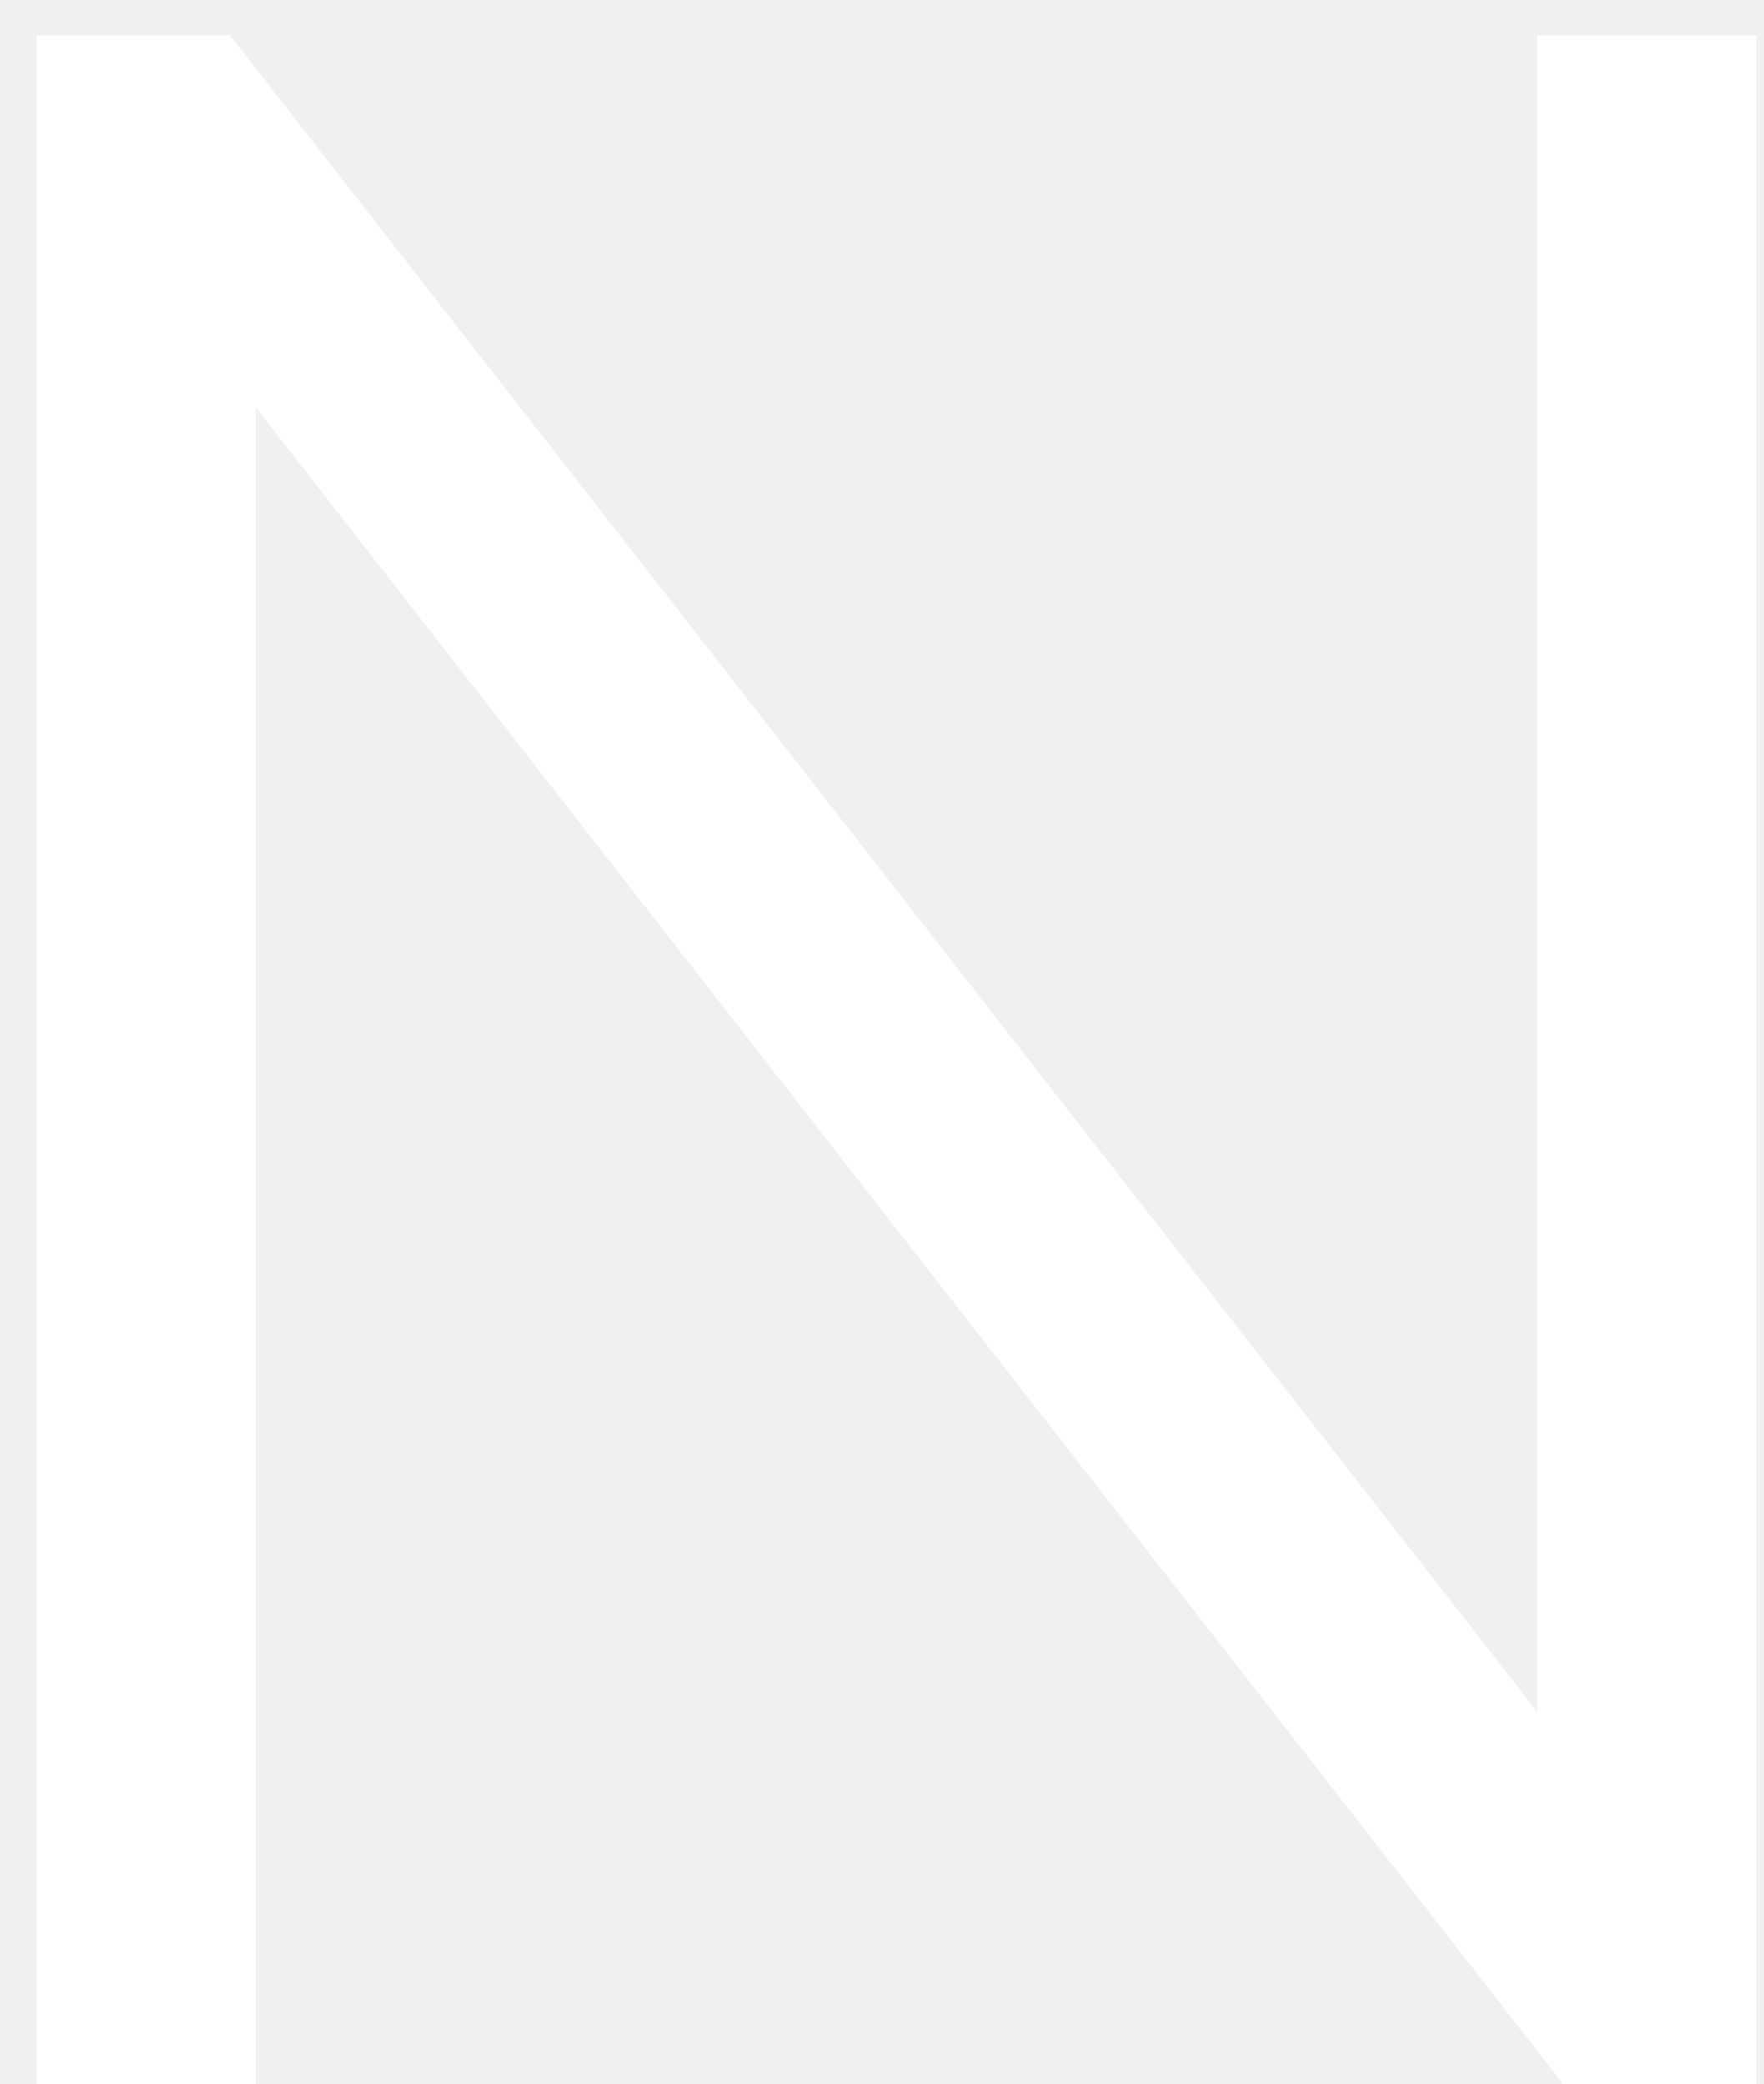
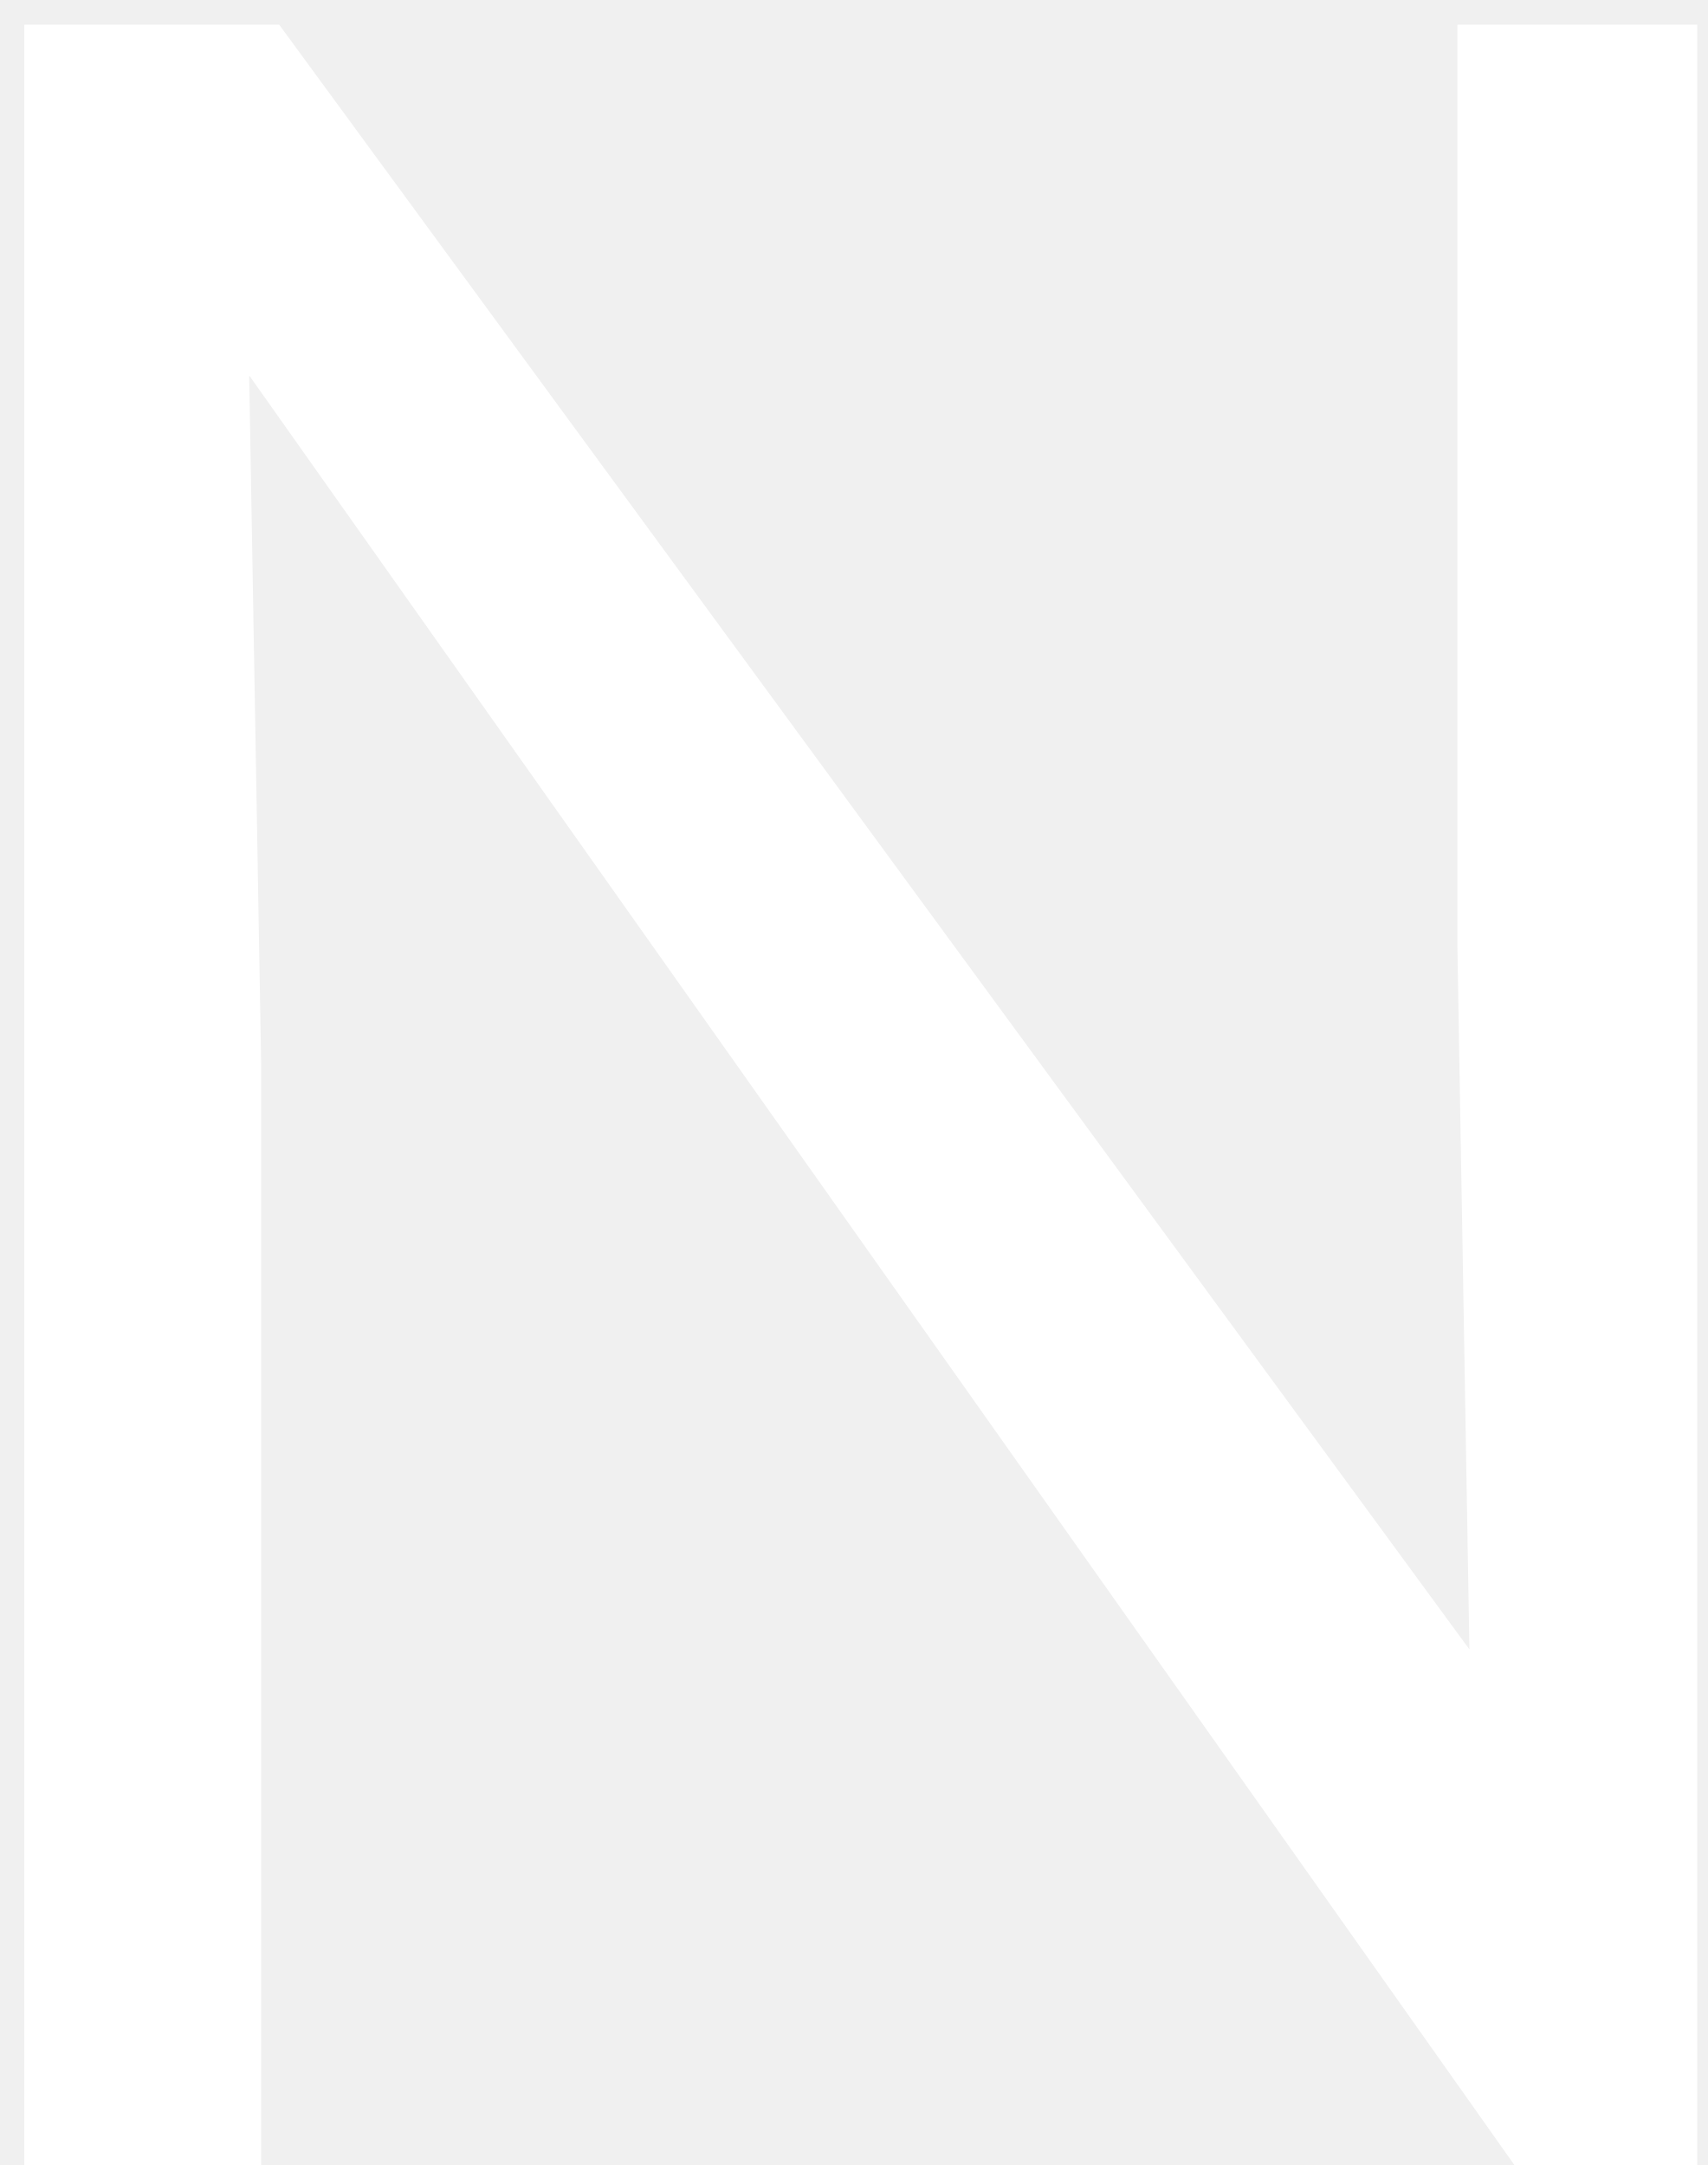
- <svg xmlns="http://www.w3.org/2000/svg" width="44px" height="52px" viewBox="0 0 44 52" version="1.1">
+ <svg xmlns="http://www.w3.org/2000/svg" width="41px" height="52px" viewBox="0 0 41 52" version="1.1">
  <g id="Page-1" stroke="none" stroke-width="1" fill="none" fill-rule="evenodd">
-     <g id="Group-3" transform="translate(-351, -39)" fill="#FFFFFF" fill-rule="nonzero">
-       <g id="WGSANA" transform="translate(42.889, 39.016)">
-         <polygon id="Path" points="351.936 51.984 347.112 51.984 314.496 10.152 314.496 51.984 309.024 51.984 309.024 0.864 313.848 0.864 346.464 42.696 346.464 0.864 351.936 0.864" />
-       </g>
+     <g id="logo-mobile" transform="translate(-267.28, -0.128)" fill="#FFFFFF" fill-rule="nonzero">
+       <polygon id="Path" points="308.04 52.128 303.648 52.128 273.264 9.144 273.552 25.704 273.552 52.128 267.864 52.128 267.864 0.72 273.984 0.72 302.568 39.744 302.28 22.896 302.28 0.72 308.04 0.72" />
    </g>
  </g>
</svg>
